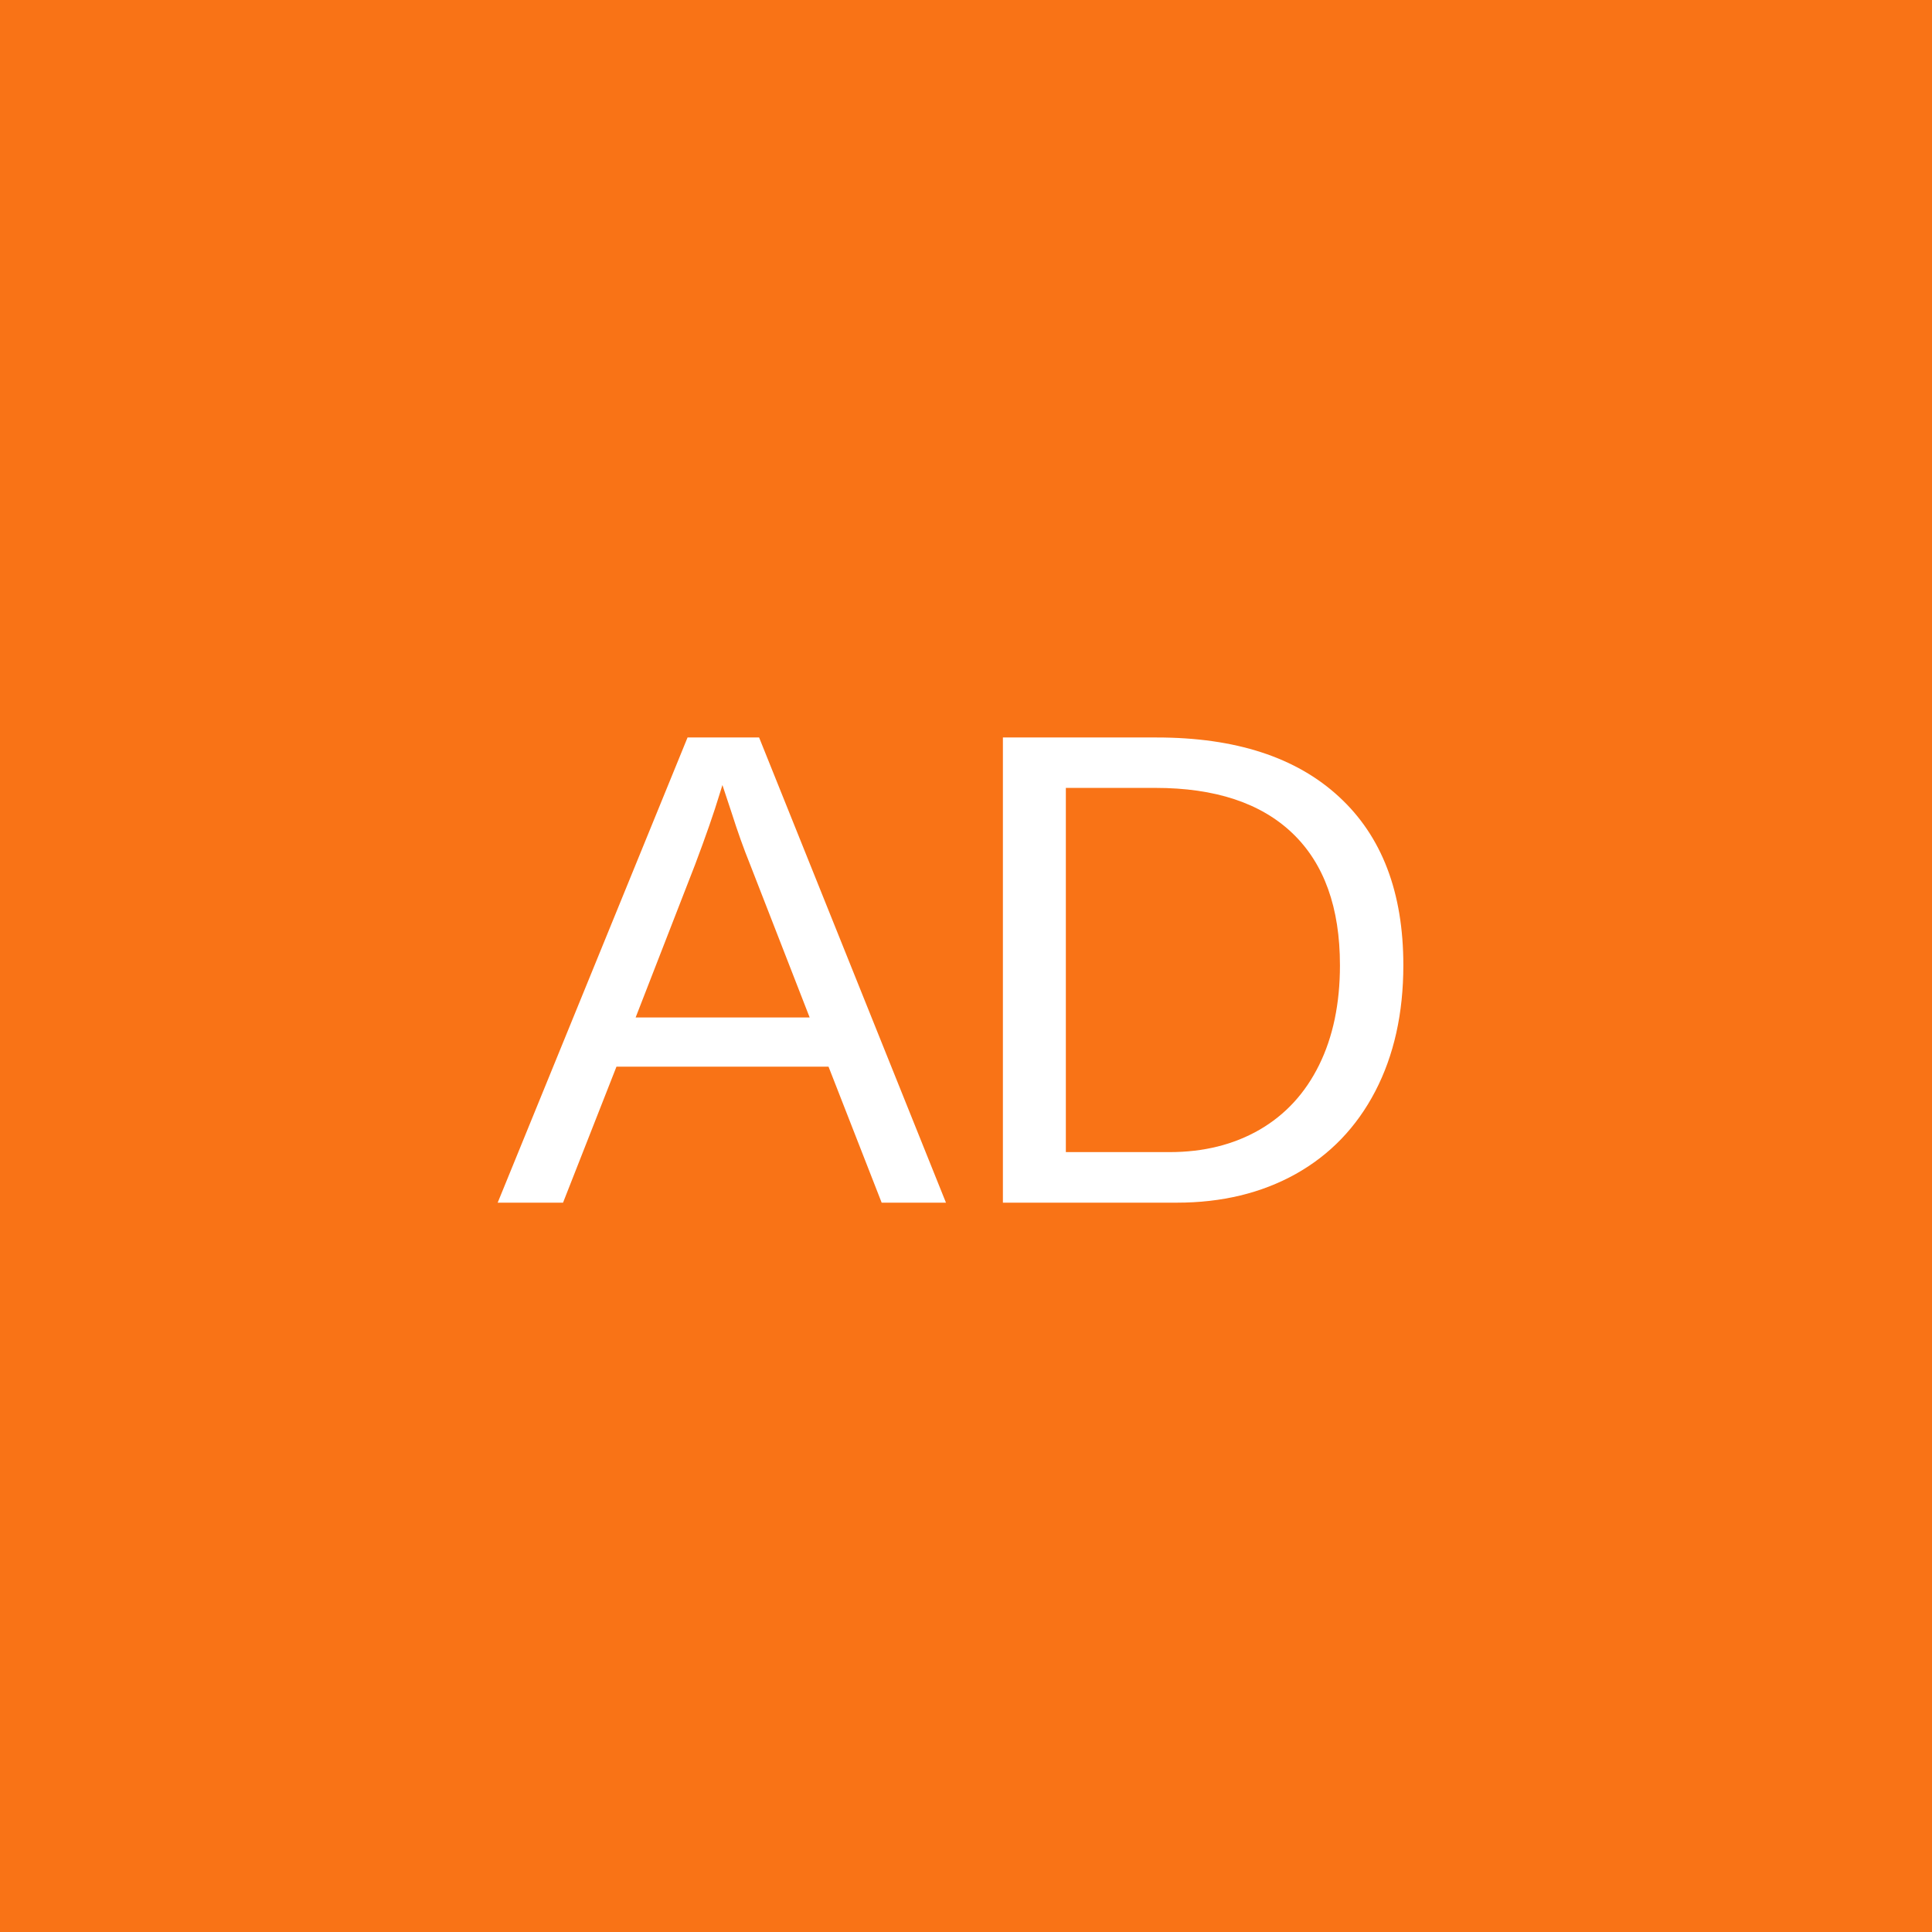
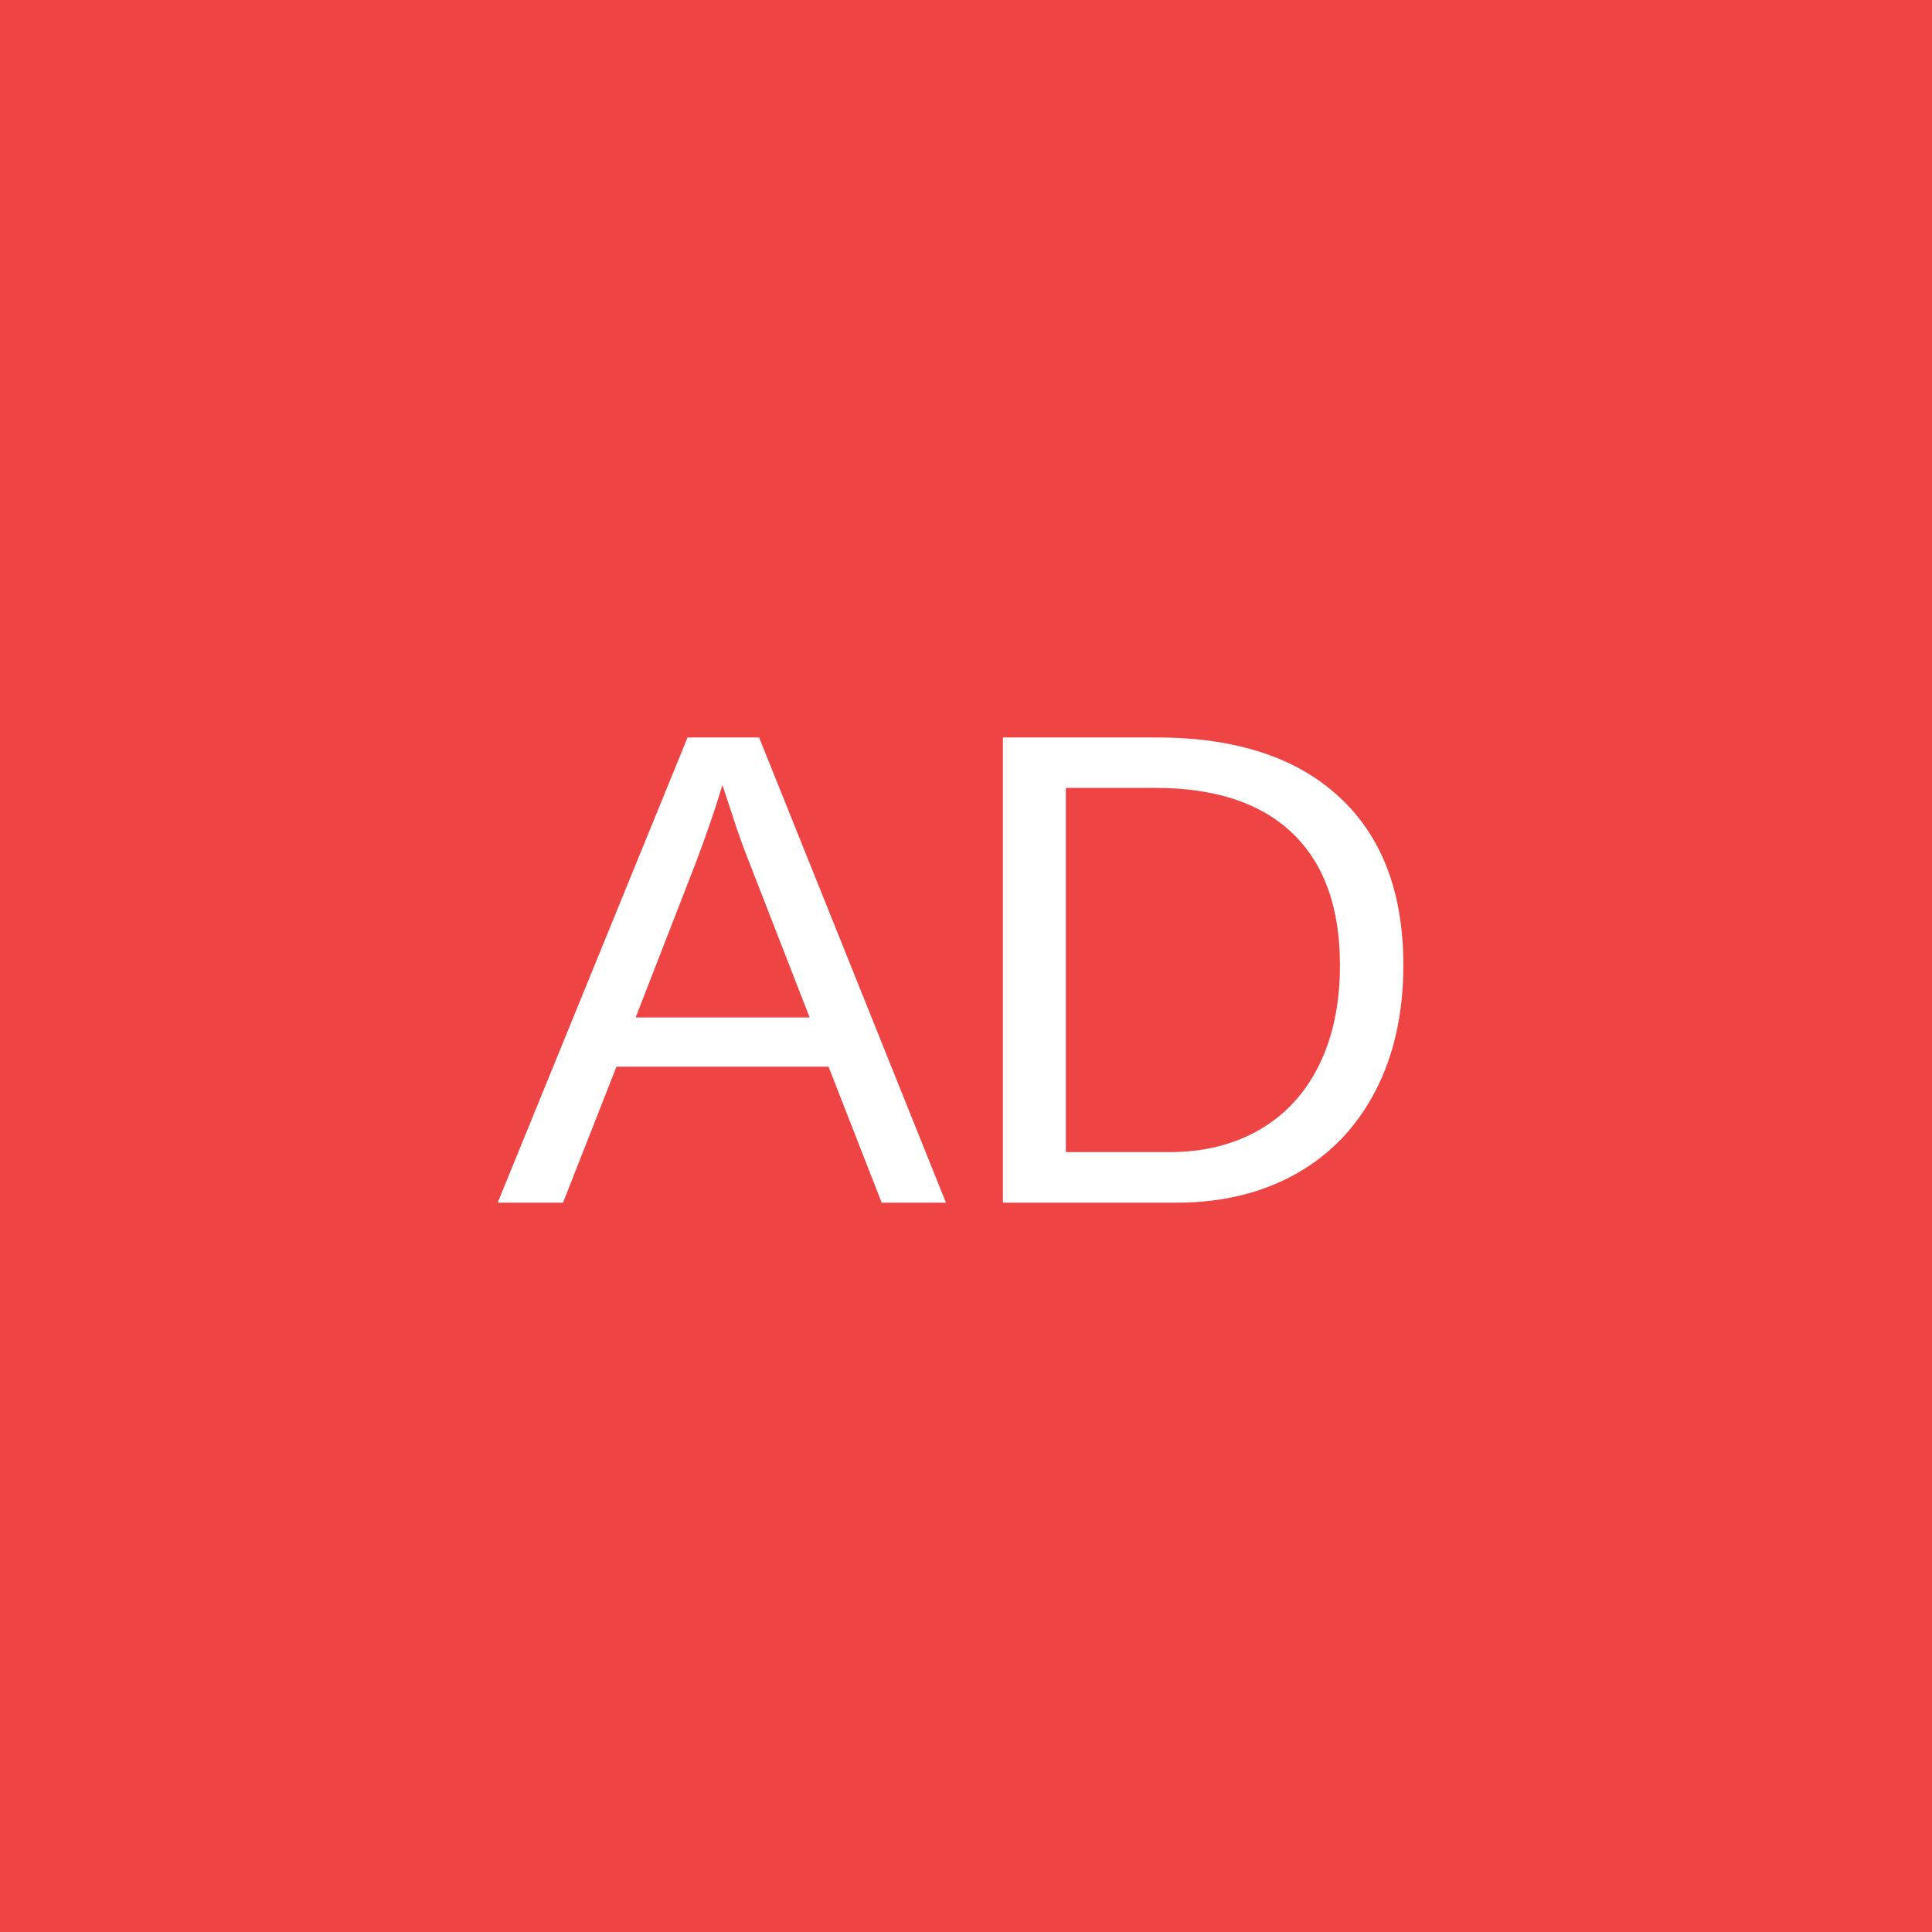
<svg xmlns="http://www.w3.org/2000/svg" width="200" height="200" viewBox="0 0 200 200">
-   <rect width="200" height="200" fill="#f97316" />
+   <rect width="200" height="200" fill="#ef4444" />
  <text x="50%" y="50%" font-family="Arial, Helvetica, sans-serif" font-size="70" fill="#ffffff" text-anchor="middle" dy=".35em">AD</text>
</svg>
